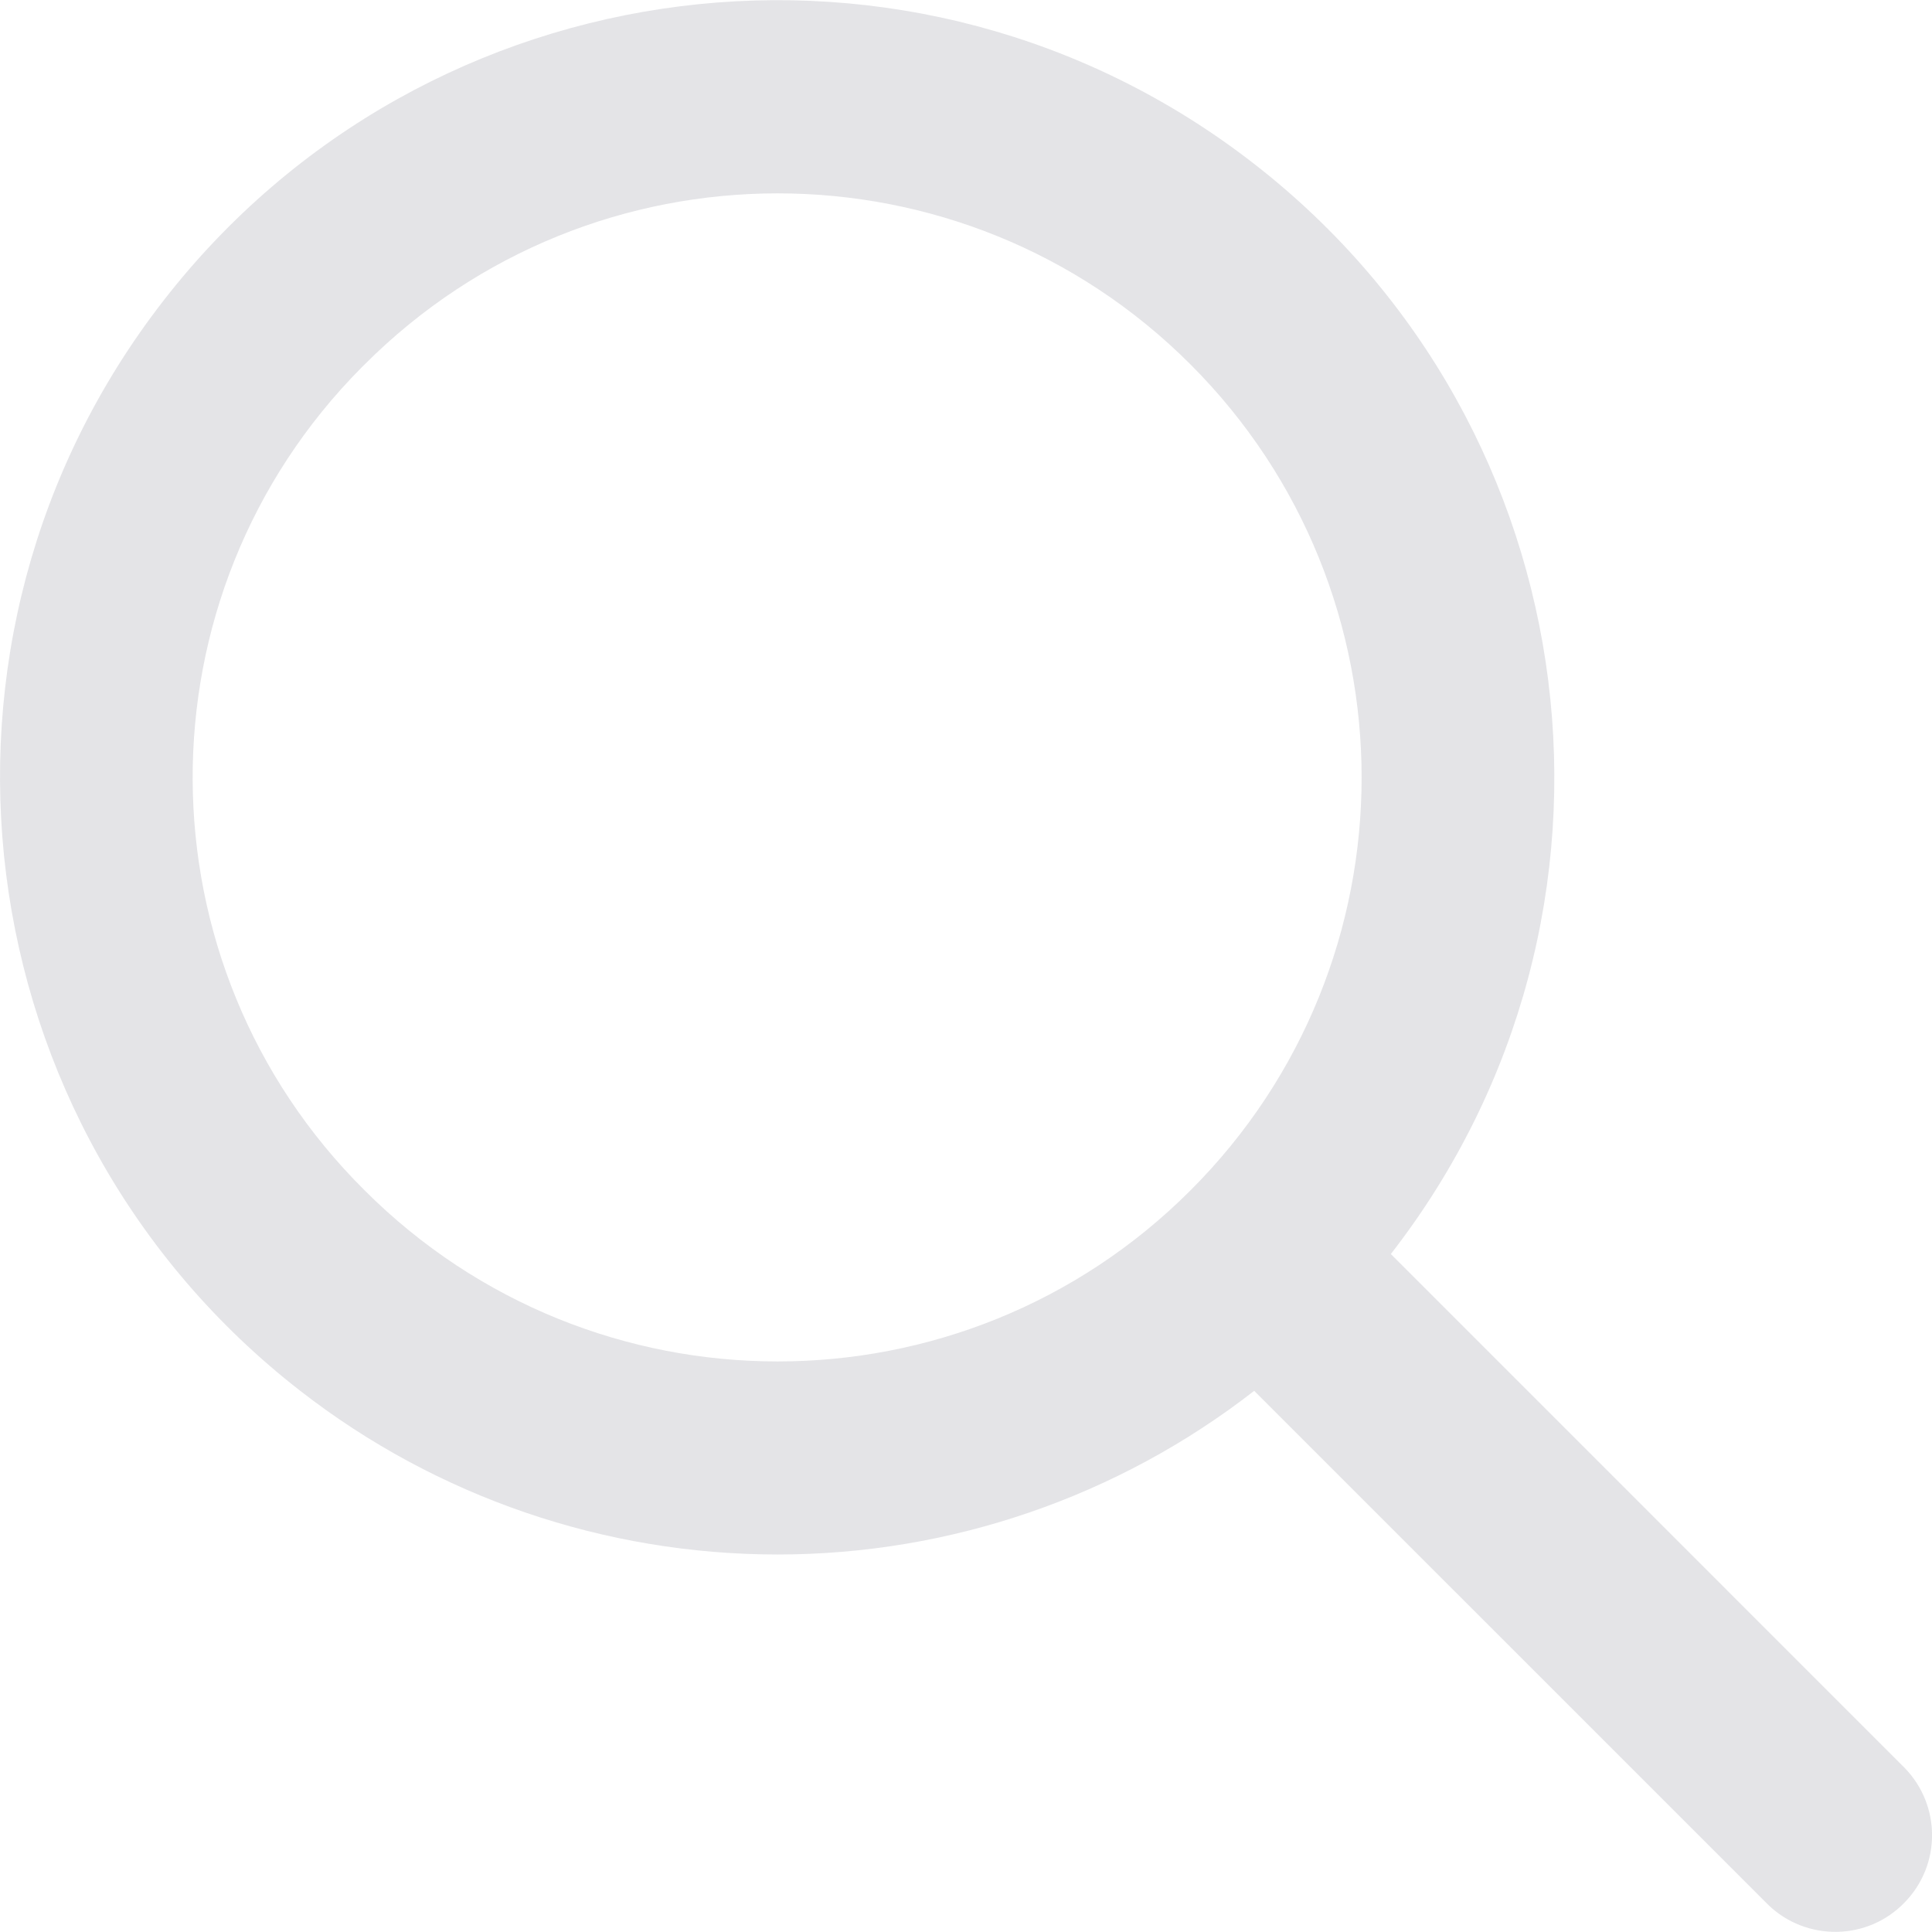
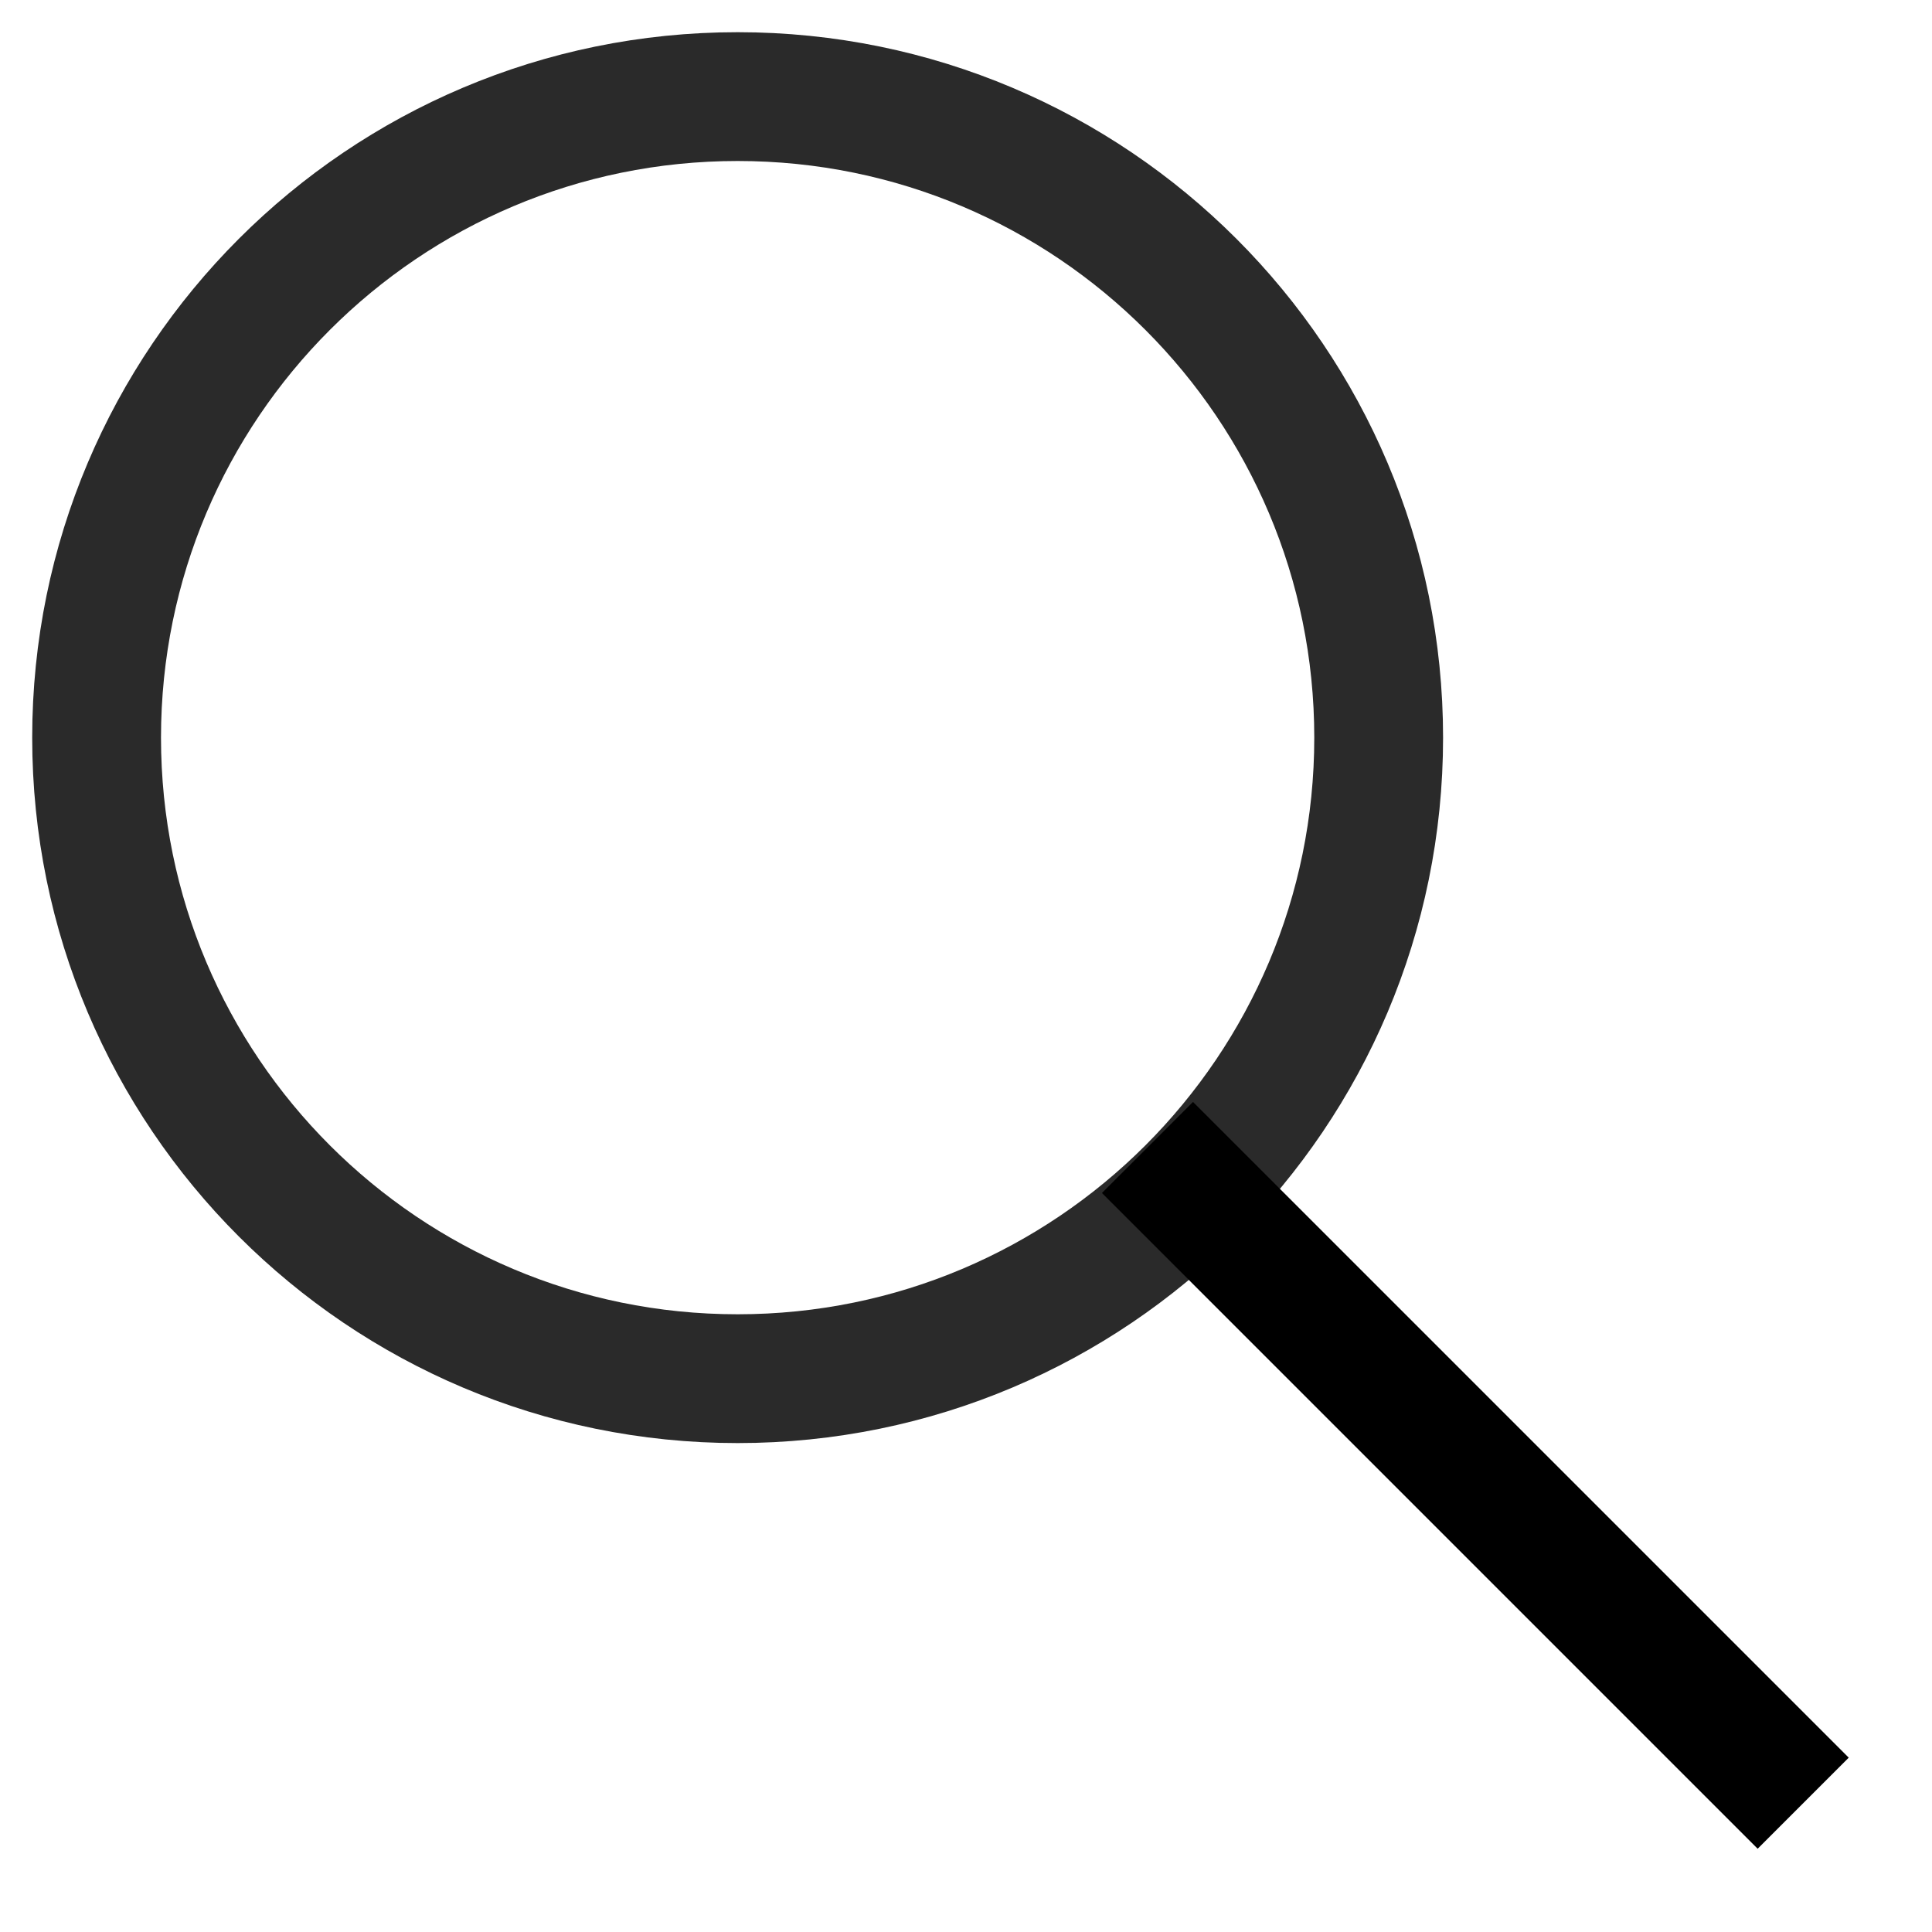
- <svg xmlns="http://www.w3.org/2000/svg" width="48px" height="px" viewBox="0 0 48 48" version="1.1">
-   <g id="surface1">
-     <path style=" stroke:none;fill-rule:nonzero;fill:rgb(89.412%,89.412%,90.588%);fill-opacity:1;" d="M 19.32 38.621 C 23.609 38.621 27.777 37.188 31.16 34.555 L 43.93 47.324 C 44.883 48.242 46.406 48.219 47.324 47.262 C 48.227 46.332 48.227 44.859 47.324 43.926 L 34.555 31.156 C 41.098 22.738 39.574 10.605 31.152 4.066 C 22.734 -2.477 10.602 -0.953 4.062 7.469 C -2.48 15.887 -0.957 28.02 7.465 34.559 C 10.855 37.195 15.027 38.621 19.32 38.621 Z M 9.059 9.055 C 14.727 3.387 23.914 3.387 29.578 9.055 C 35.246 14.723 35.246 23.91 29.578 29.574 C 23.914 35.242 14.727 35.242 9.059 29.574 C 3.391 23.949 3.359 14.797 8.984 9.129 C 9.008 9.105 9.035 9.078 9.059 9.055 Z M 9.059 9.055 " />
-   </g>
+ <svg xmlns="http://www.w3.org/2000/svg" width="15" height="15" viewBox="0 0 15 15" fill="none">
+   <circle cx="5.727" cy="5.727" r="4.977" stroke="#2A2A2A" stroke-width="1" />
+   <path d="M8.909 8.909L14 14" stroke="#000" stroke-width="1" />
</svg>
